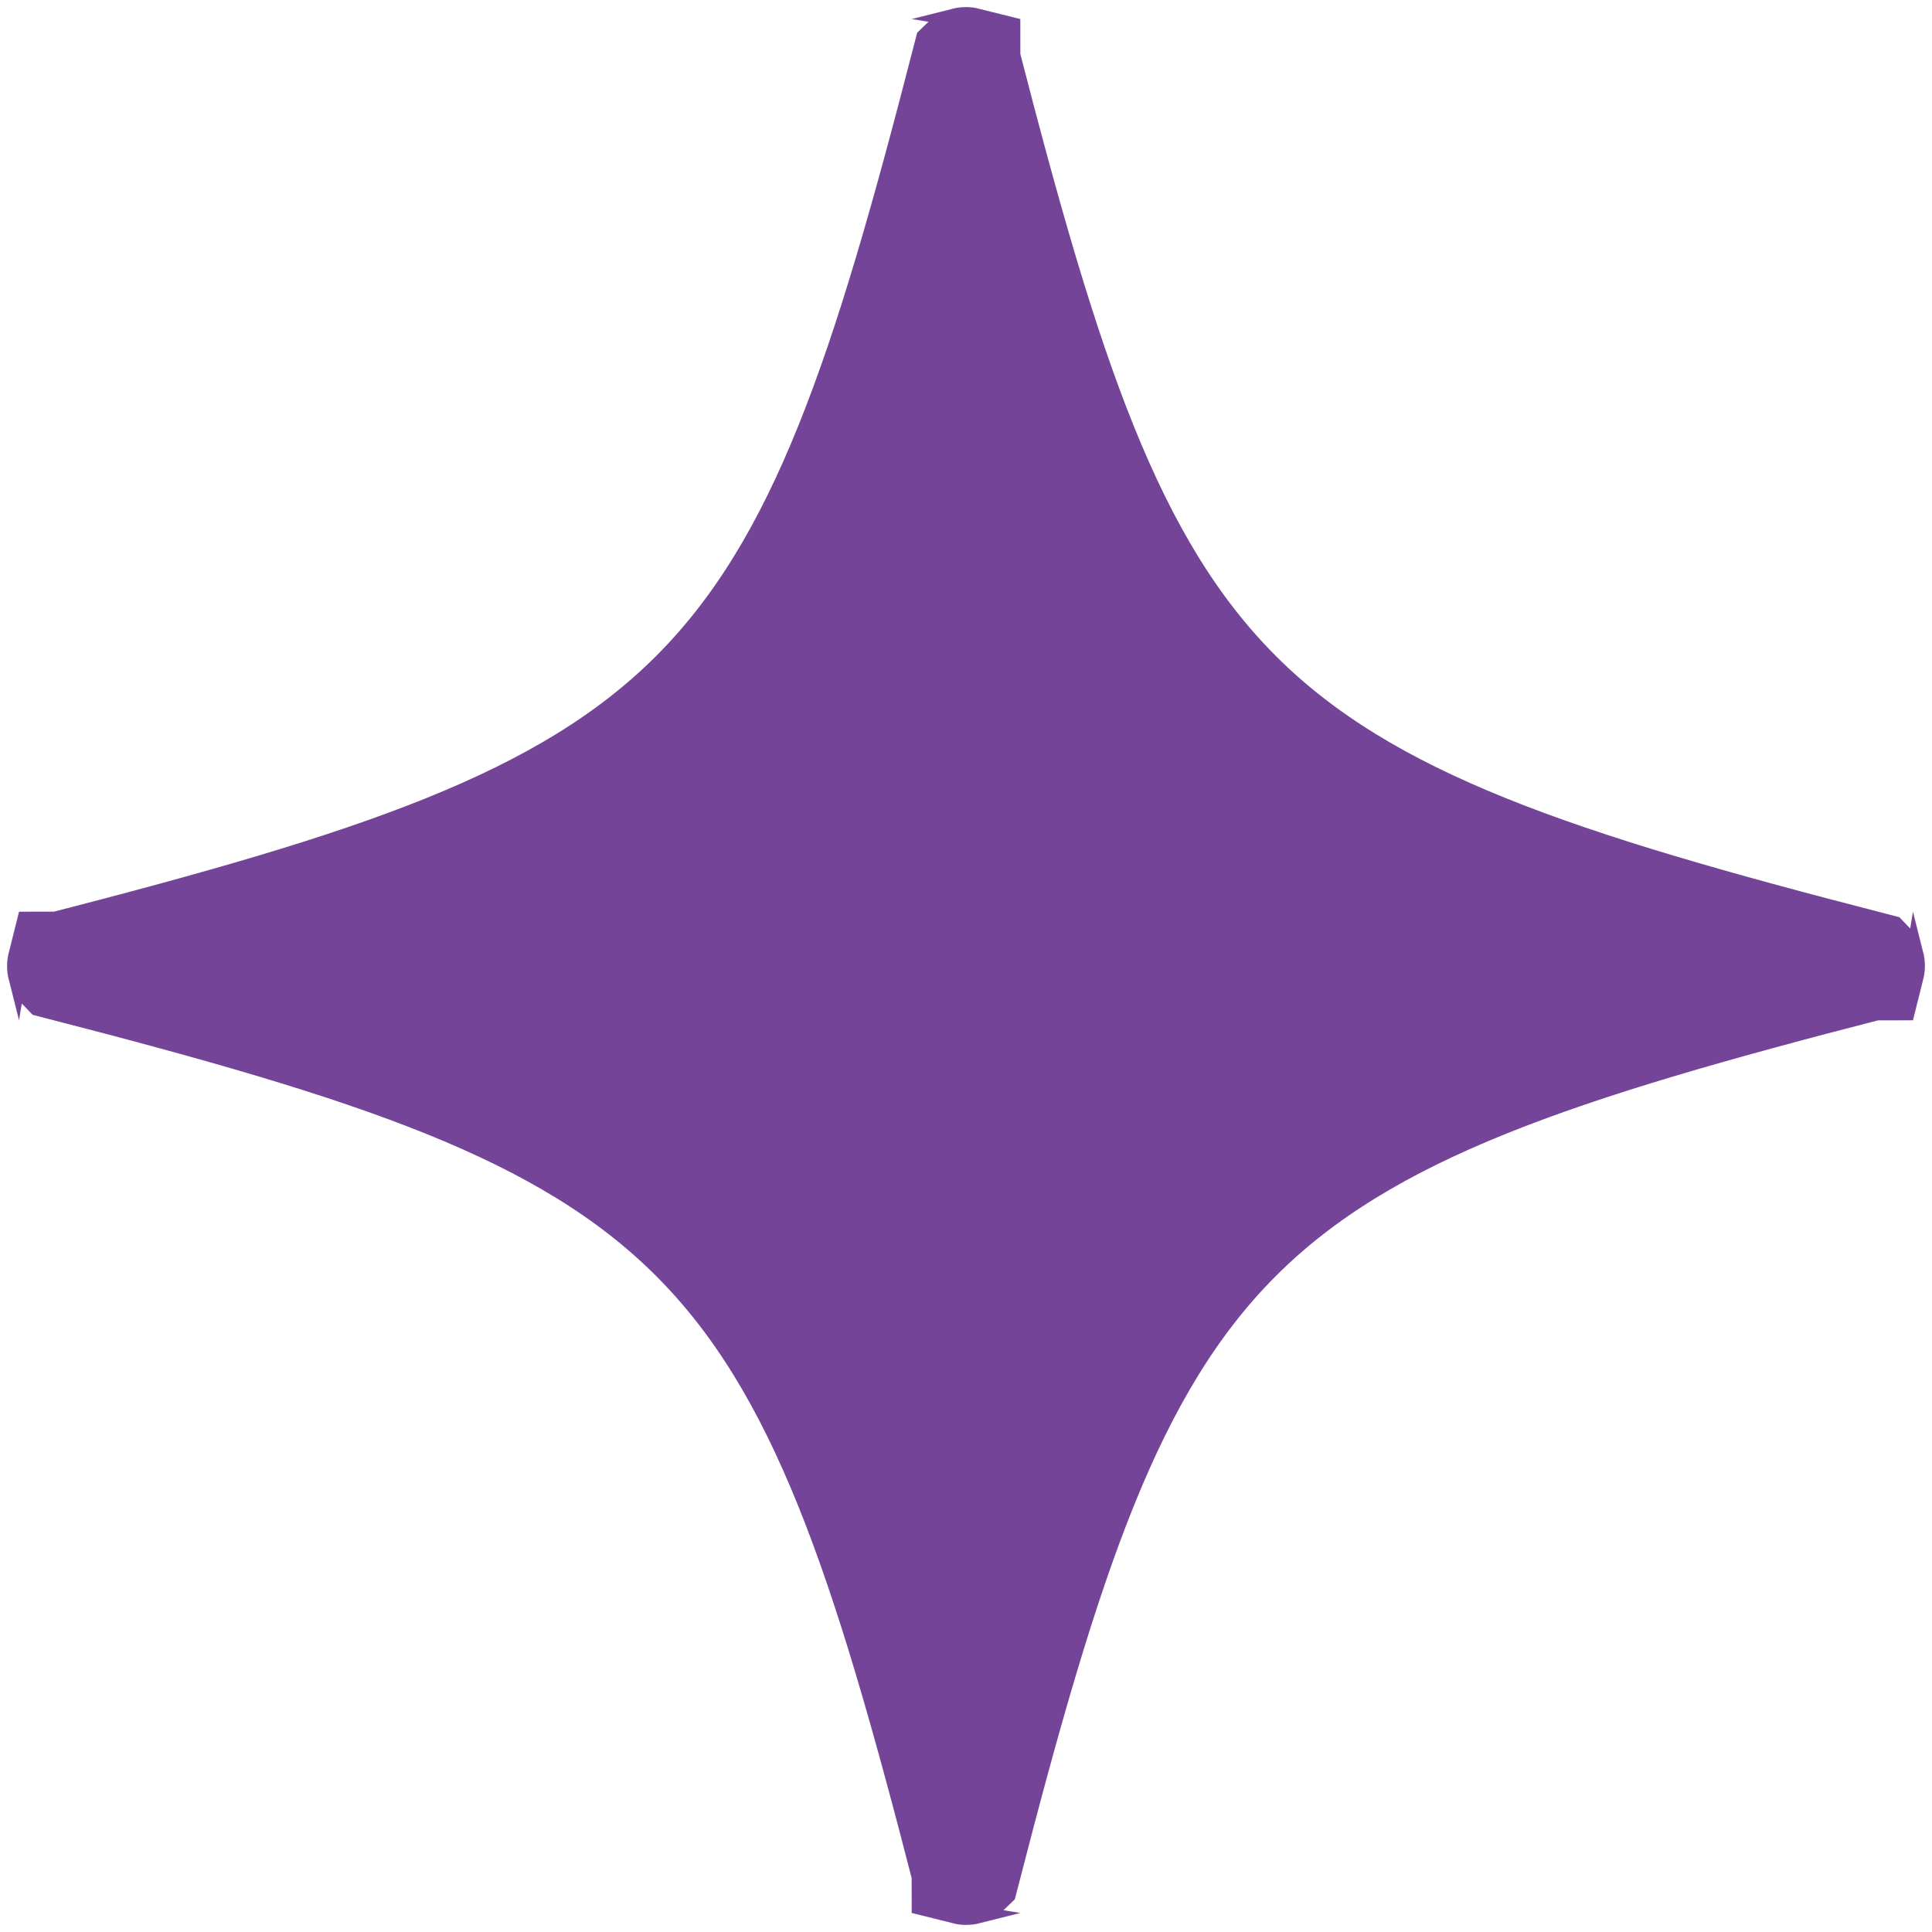
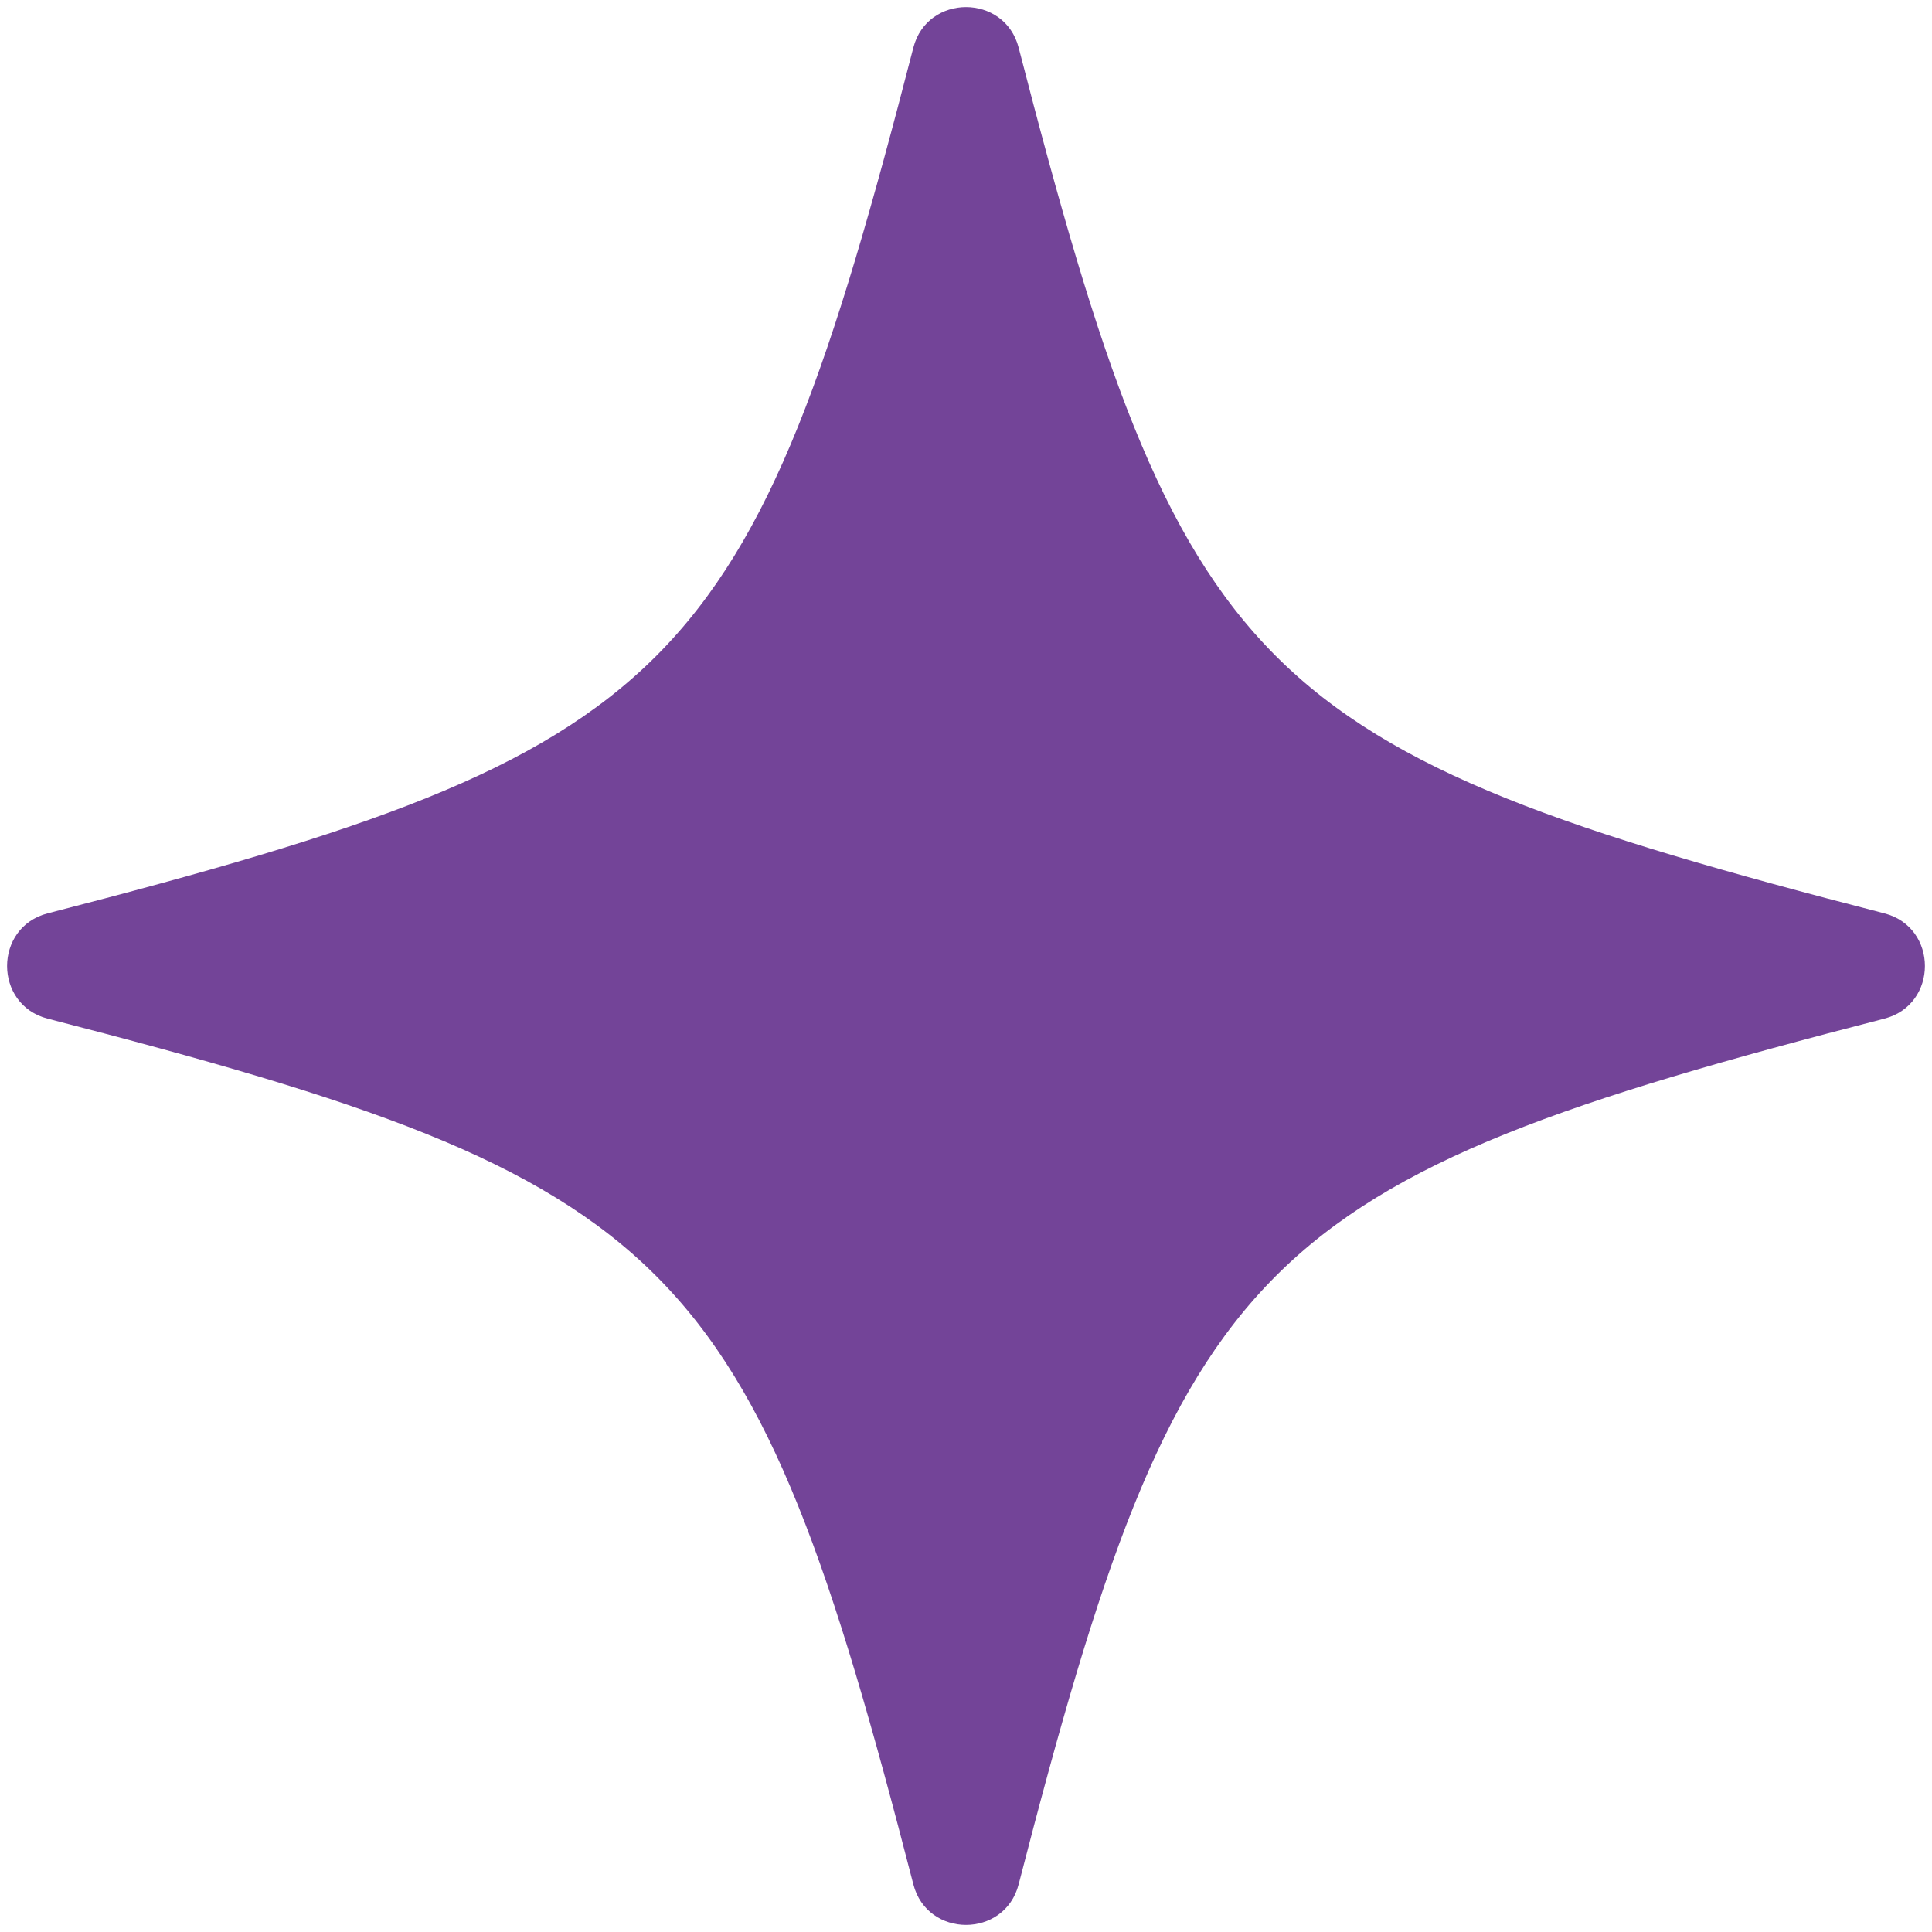
<svg xmlns="http://www.w3.org/2000/svg" width="36" height="36" viewBox="0 0 36 36" fill="none">
-   <path d="M34.863 17.987C34.864 17.988 34.866 17.988 34.867 17.988C34.868 17.992 34.868 17.996 34.868 18C34.868 18.004 34.868 18.008 34.867 18.012C34.866 18.012 34.864 18.012 34.863 18.013C29.038 19.515 25.478 20.658 23.068 23.068C20.658 25.478 19.515 29.038 18.013 34.863C18.012 34.864 18.012 34.866 18.012 34.867C18.008 34.868 18.004 34.868 18 34.868C17.996 34.868 17.992 34.868 17.988 34.867C17.988 34.866 17.988 34.864 17.987 34.863C16.485 29.038 15.342 25.478 12.932 23.068C10.522 20.658 6.962 19.515 1.137 18.013C1.136 18.012 1.134 18.012 1.133 18.012C1.132 18.008 1.132 18.004 1.132 18C1.132 17.996 1.132 17.992 1.133 17.988C1.134 17.988 1.136 17.988 1.137 17.987C6.962 16.485 10.522 15.342 12.932 12.932C15.342 10.522 16.485 6.962 17.987 1.137C17.988 1.136 17.988 1.134 17.988 1.133C17.992 1.132 17.996 1.132 18 1.132C18.004 1.132 18.008 1.132 18.012 1.133C18.012 1.134 18.012 1.136 18.013 1.137C19.515 6.962 20.658 10.522 23.068 12.932C25.478 15.342 29.038 16.485 34.863 17.987Z" fill="#734498" stroke="#734498" stroke-width="2" />
+   <path d="M35.112 17.019C36.12 17.279 36.12 18.721 35.112 18.981C23.356 22.013 22.013 23.356 18.981 35.112C18.721 36.12 17.279 36.12 17.019 35.112C13.987 23.356 12.644 22.013 0.888 18.981C-0.12 18.721 -0.12 17.279 0.888 17.019C12.644 13.987 13.987 12.644 17.019 0.888C17.279 -0.12 18.721 -0.12 18.981 0.888C22.013 12.644 23.356 13.987 35.112 17.019Z" fill="#734498" />
</svg>
